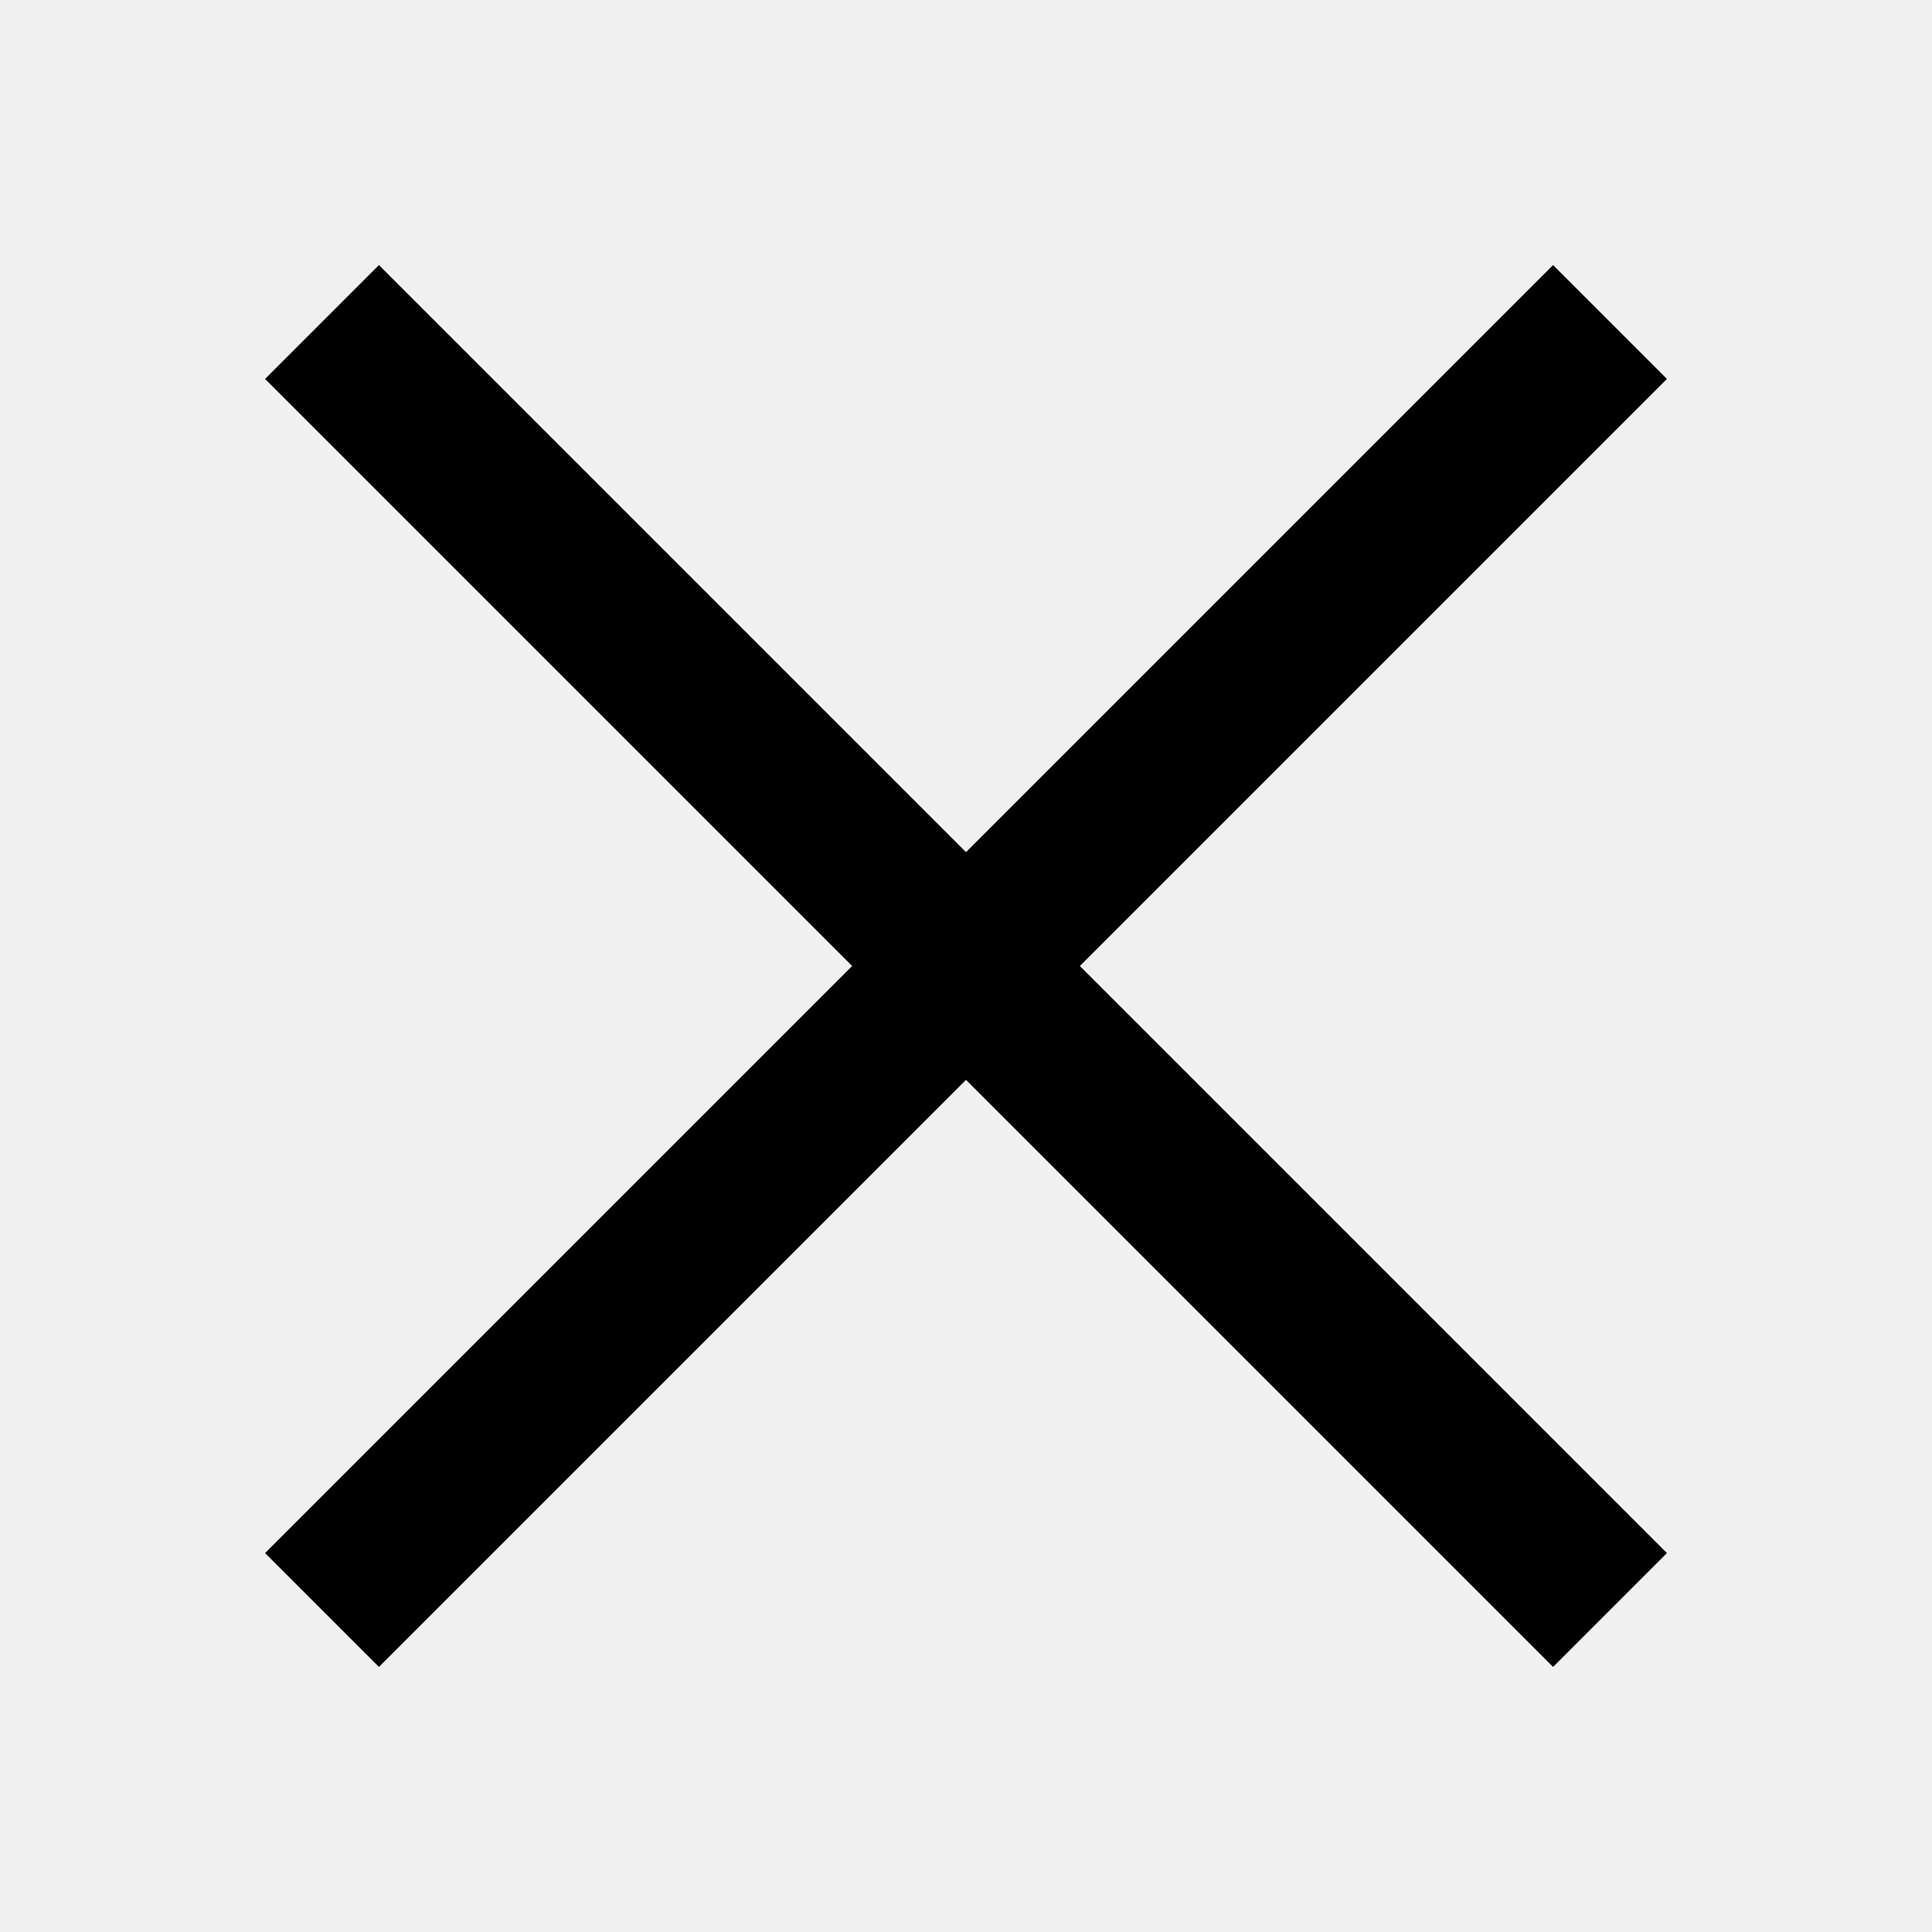
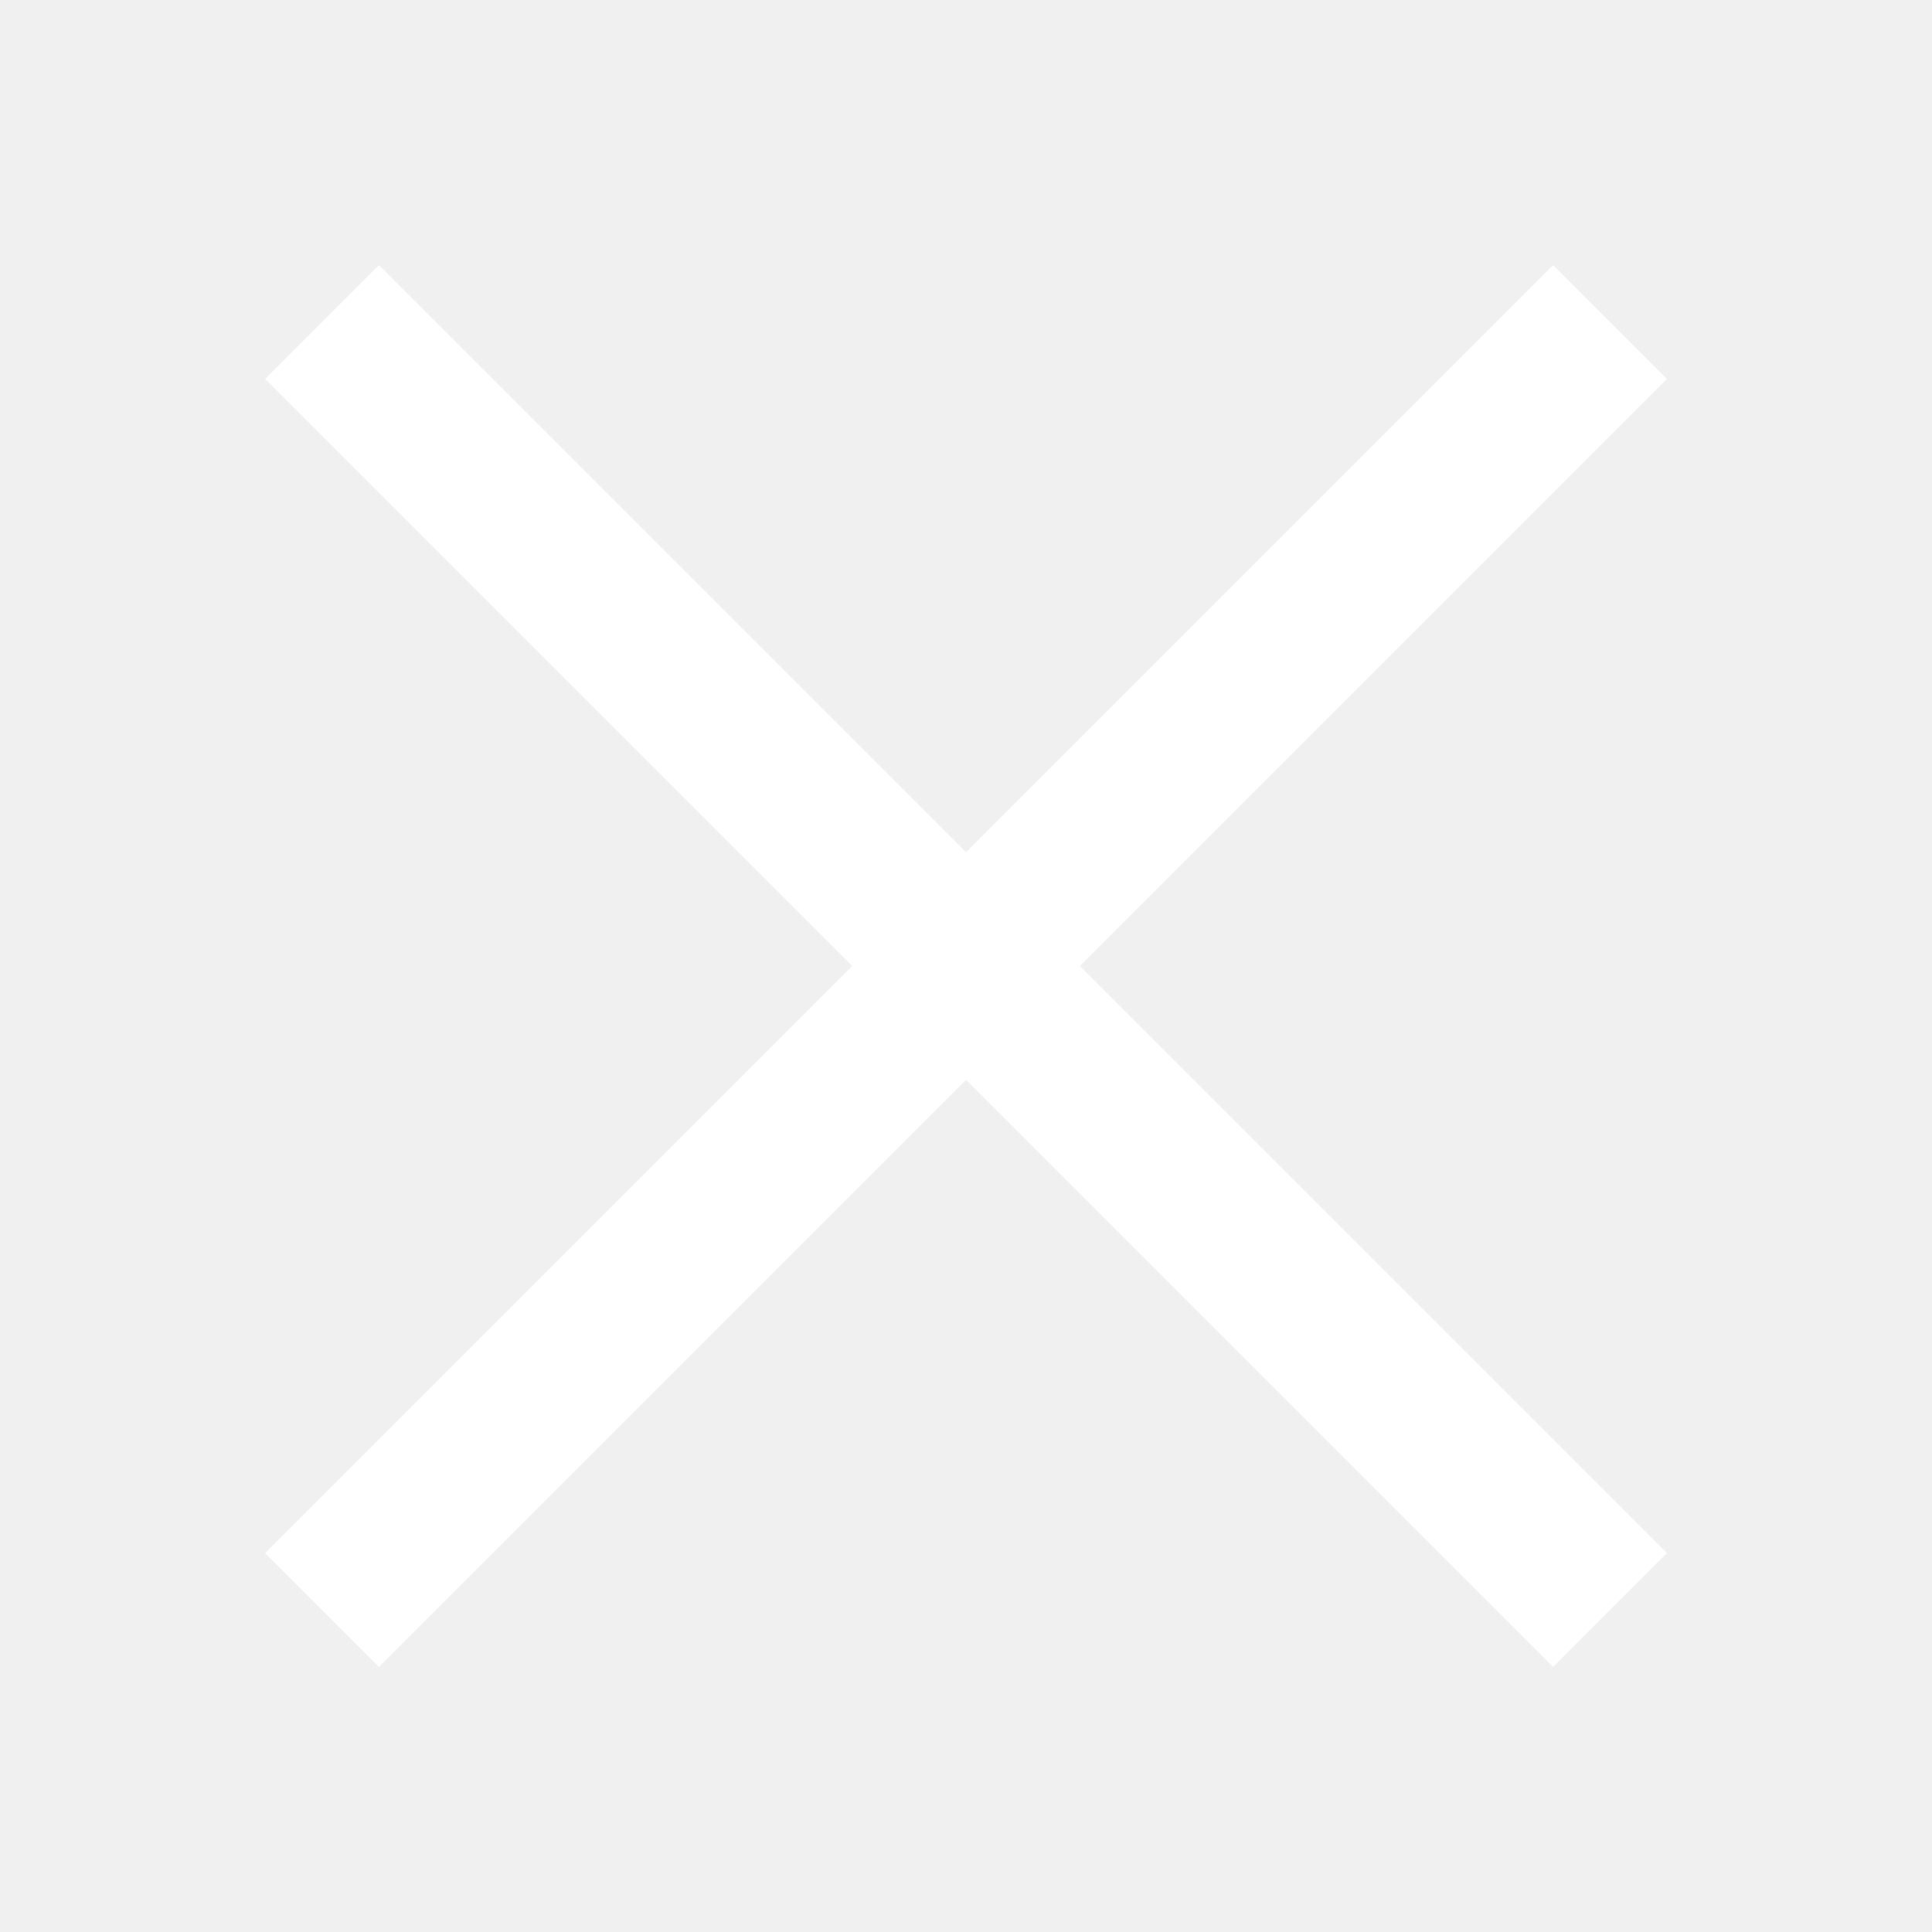
<svg xmlns="http://www.w3.org/2000/svg" width="24" height="24" viewBox="0 0 24 24" fill="none" aria-label="Close menu" role="img">
-   <line x1="4" y1="4" x2="20" y2="20" stroke="black" stroke-width="2" />
-   <line x1="20" y1="4" x2="4" y2="20" stroke="black" stroke-width="2" />
+   <line x1="4" y1="4" x2="20" y2="20" stroke="white" stroke-width="2" />
+   <line x1="20" y1="4" x2="4" y2="20" stroke="white" stroke-width="2" />
</svg>
